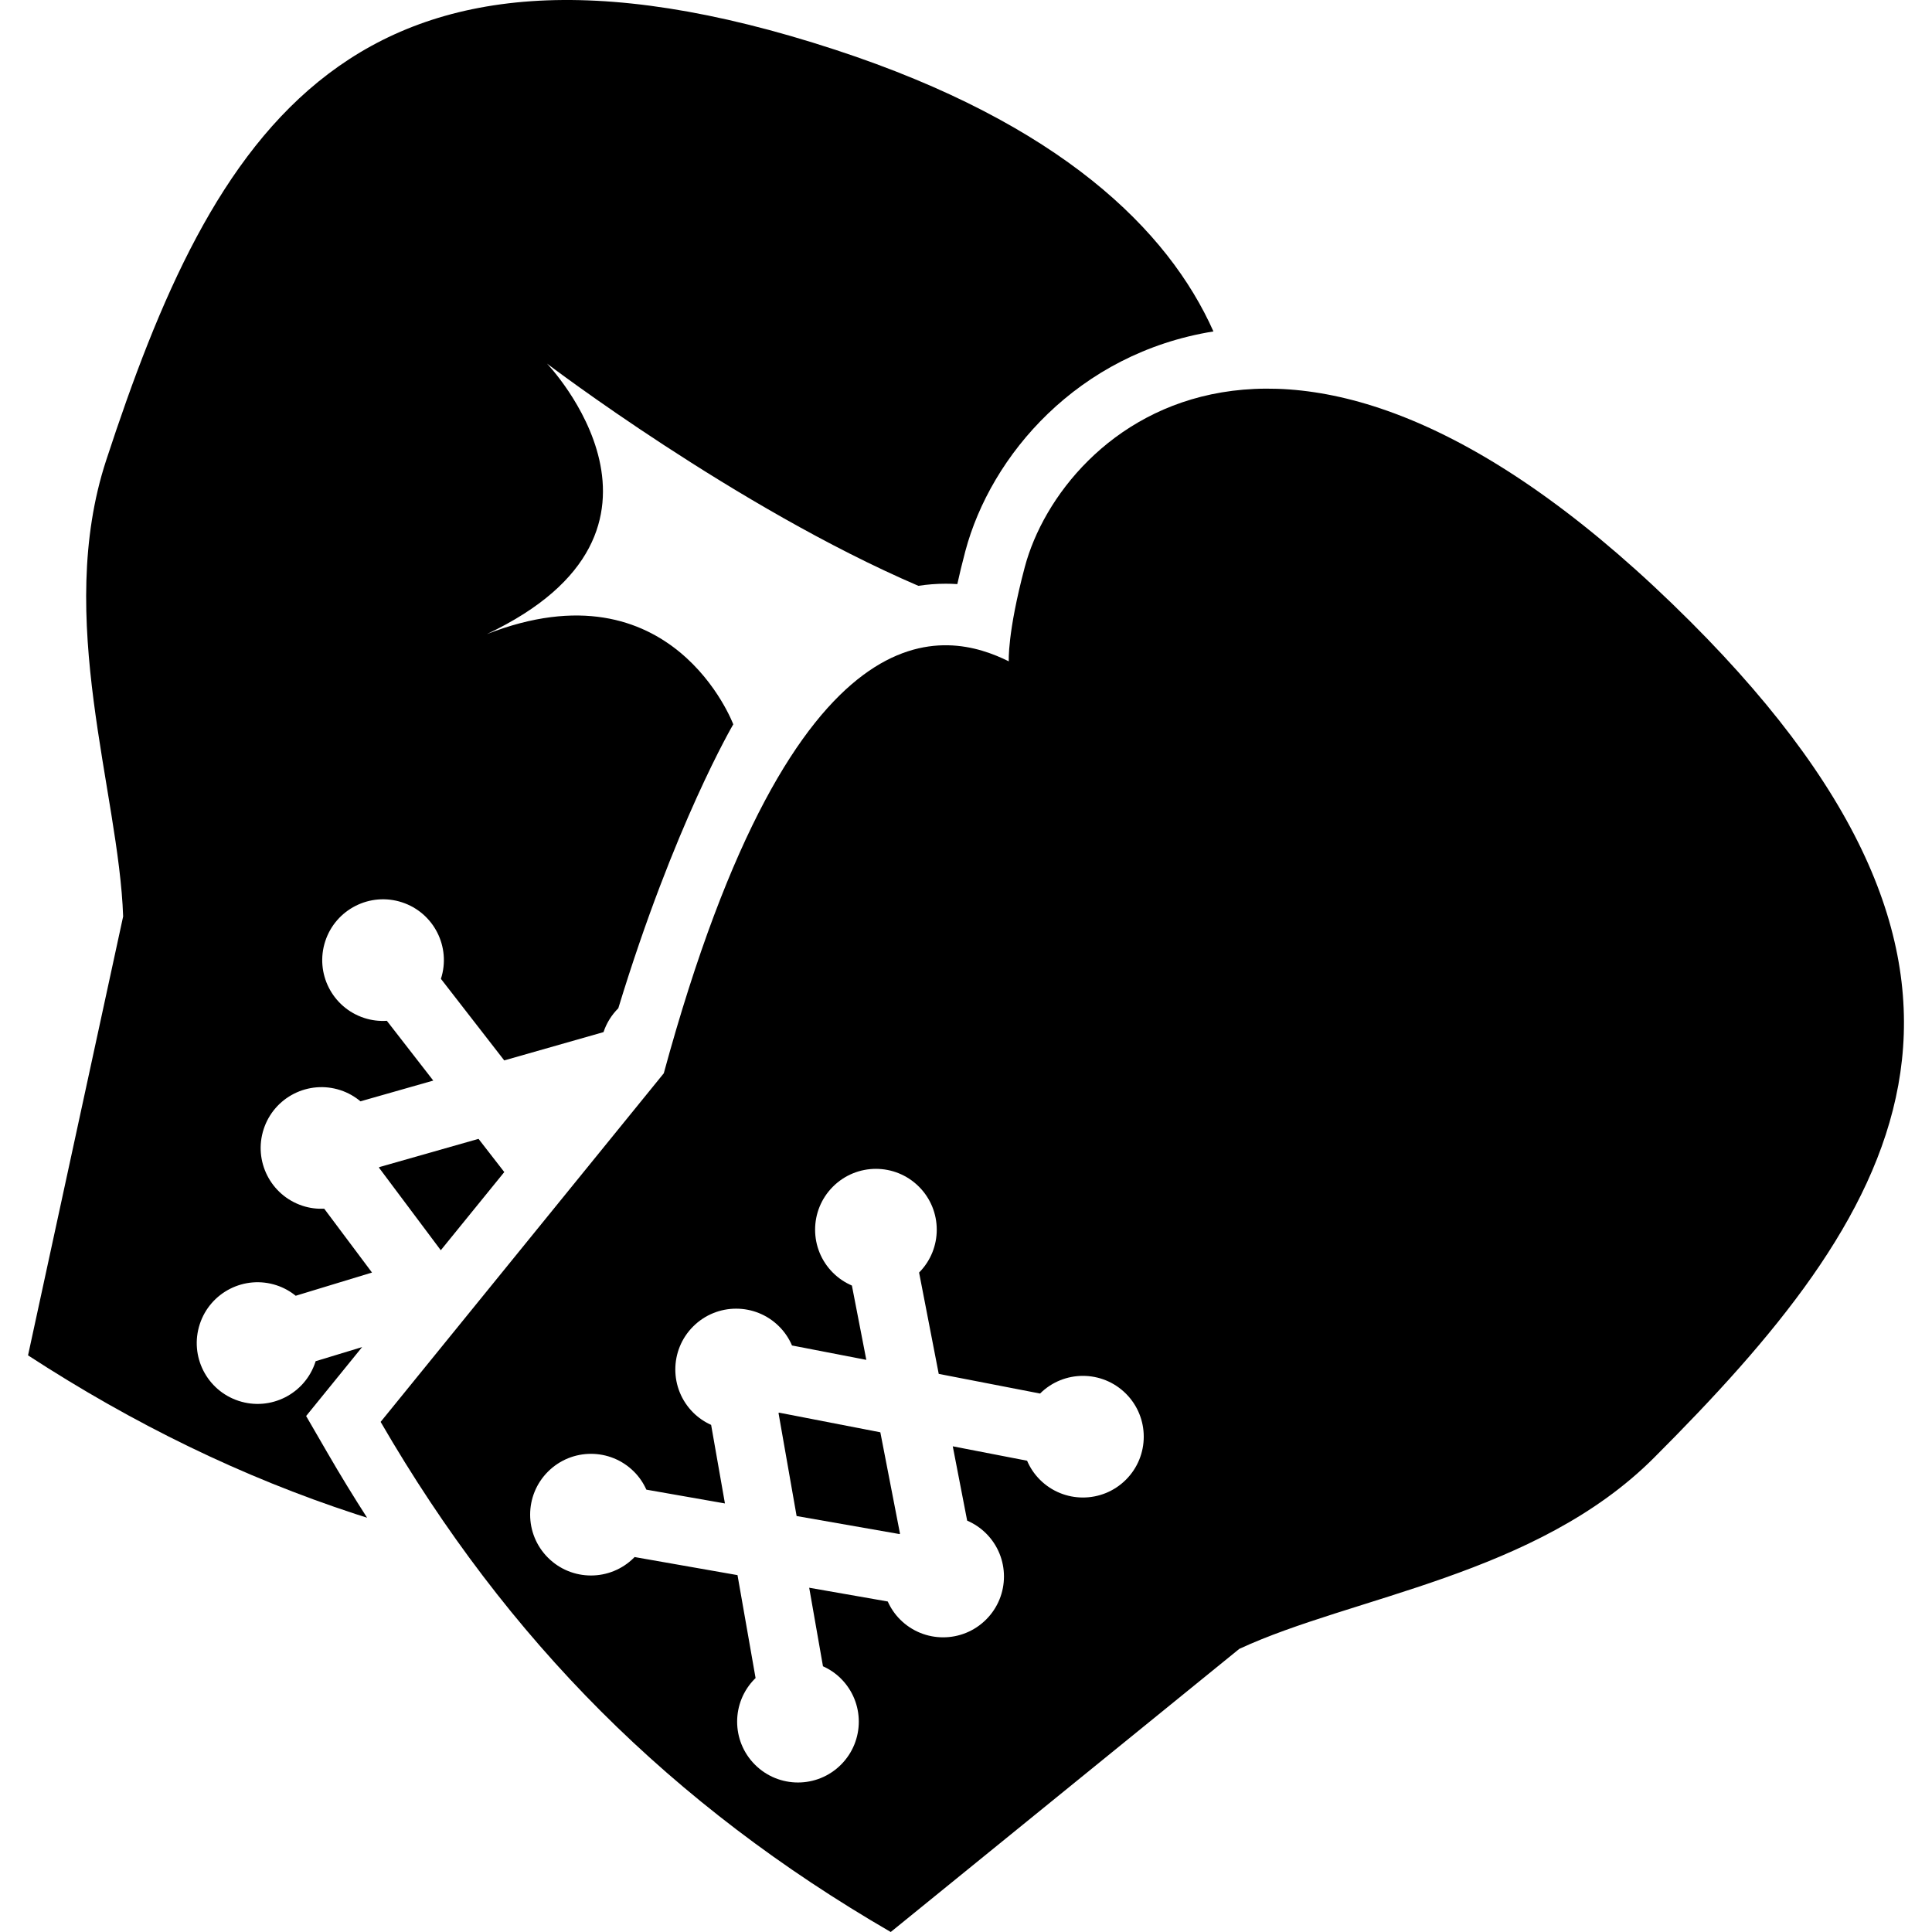
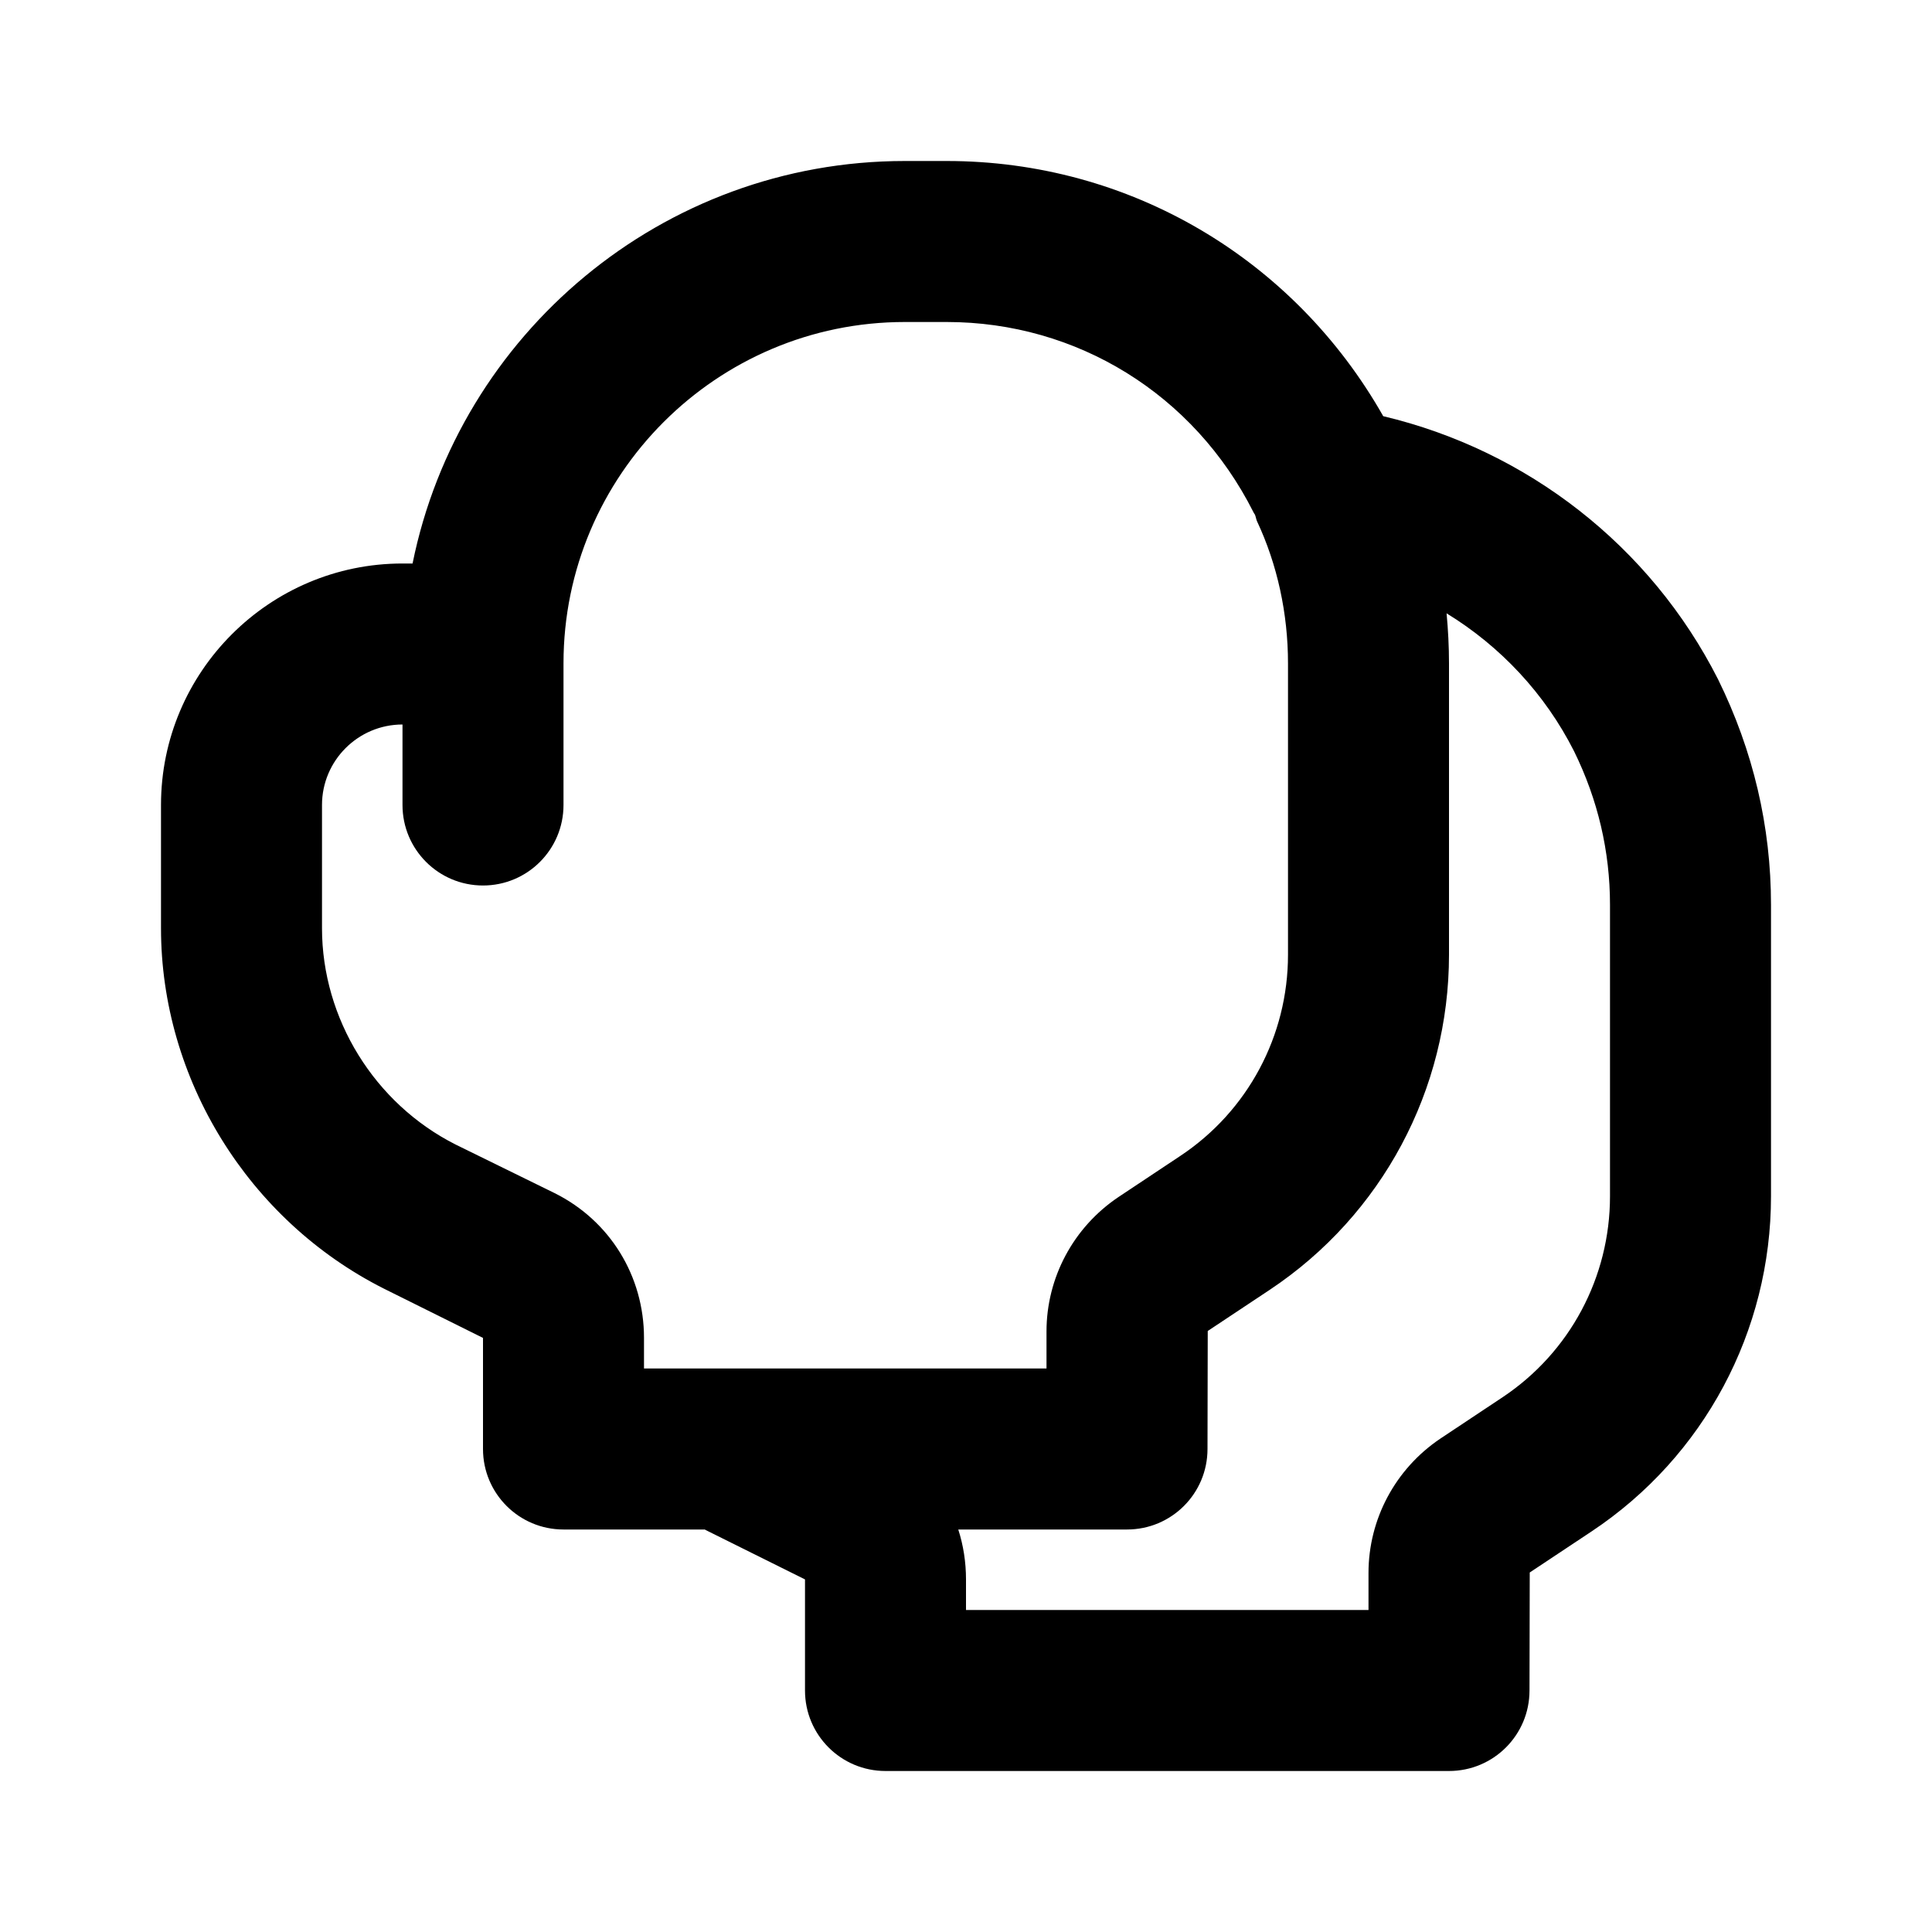
- <svg xmlns="http://www.w3.org/2000/svg" version="1.1" id="Capa_1" x="0px" y="0px" viewBox="0 0 440.002 440.002" style="enable-background:new 0 0 440.002 440.002;" xml:space="preserve">
-   <g>
-     <g id="Layer_1_61_">
-       <g>
-         <path d="M177.409,321.722c-0.03,0.029-0.067,0.063-0.104,0.096l4.118,23.45l23.446,4.11c0.035-0.029,0.064-0.063,0.099-0.103     l-4.476-23.077L177.409,321.722z" />
-         <path d="M385.05,141.638c-91.001-90.996-143.231-44.24-151.66-12.499c-4.029,15.169-3.643,21.474-3.643,21.474     c-13.679-6.735-48.593-16.202-78.575,93.825l-64.485,79.39c14.452,24.943,31.029,46.754,50.223,65.952     c19.196,19.189,41.013,35.77,65.949,50.222l79.388-64.483c25.762-11.971,67.64-16.711,94.414-43.492     C431.551,277.132,467.419,224.005,385.05,141.638z M256.426,336.993c-5.412,5.409-14.182,5.409-19.592,0     c-1.28-1.278-2.25-2.752-2.921-4.323l-16.925-3.28l3.277,16.923c1.569,0.682,3.044,1.65,4.323,2.929     c5.412,5.409,5.412,14.18,0,19.592c-5.411,5.411-14.18,5.411-19.591,0c-1.22-1.22-2.147-2.616-2.817-4.103l-17.89-3.133     l3.138,17.888c1.485,0.666,2.882,1.592,4.101,2.817c5.41,5.409,5.41,14.181-0.001,19.592c-5.411,5.411-14.181,5.409-19.591,0     c-5.411-5.411-5.411-14.183,0-19.592c0.045-0.05,0.097-0.084,0.143-0.132l-4.116-23.445l-23.448-4.12     c-0.043,0.049-0.083,0.098-0.128,0.146c-5.412,5.411-14.181,5.411-19.593-0.002c-5.41-5.409-5.411-14.181,0-19.59     c5.412-5.411,14.181-5.411,19.593,0c1.22,1.216,2.149,2.614,2.816,4.098l17.895,3.142l-3.144-17.891     c-1.483-0.667-2.878-1.601-4.098-2.818c-5.409-5.41-5.412-14.181,0-19.592c5.411-5.41,14.181-5.41,19.591,0     c1.283,1.281,2.25,2.749,2.924,4.326l16.926,3.275l-3.282-16.921c-1.569-0.679-3.041-1.646-4.324-2.929     c-5.409-5.412-5.408-14.182,0-19.592c5.41-5.412,14.181-5.41,19.591,0c5.4,5.401,5.409,14.144,0.034,19.558l4.473,23.078     l23.081,4.477c5.414-5.38,14.158-5.36,19.555,0.03C261.835,322.811,261.836,331.581,256.426,336.993z" />
-         <path d="M114.849,266.931l-5.869-7.562l-22.614,6.435c-0.013,0.05-0.033,0.09-0.046,0.14l14.067,18.791L114.849,266.931z" />
-         <path d="M62.978,292.715c1.64,0.537,3.097,1.36,4.368,2.387l17.376-5.287l-10.885-14.54c-1.624,0.072-3.289-0.121-4.929-0.662     c-7.271-2.383-11.234-10.205-8.852-17.478c2.383-7.273,10.207-11.237,17.479-8.852c1.719,0.563,3.252,1.444,4.561,2.536     l16.579-4.723l-10.571-13.613c-1.703,0.108-3.457-0.087-5.177-0.653c-7.271-2.382-11.233-10.206-8.851-17.479     c2.383-7.271,10.207-11.231,17.478-8.852c7.25,2.372,11.211,10.169,8.862,17.427l14.42,18.576l22.61-6.443     c0.706-2.123,1.884-3.95,3.369-5.432c12.748-41.831,26.184-64.664,26.184-64.664s-13.867-37.052-56.108-20.553     c50.016-23.697,13.685-61.604,13.685-61.604s43.011,32.745,84.565,50.609c2.049-0.306,4.12-0.476,6.216-0.476     c0.892,0,1.78,0.028,2.668,0.086c0.496-2.266,1.096-4.756,1.82-7.485c5.794-21.813,25.602-45.086,56.508-50.058     c-10.275-23.054-34.829-47.343-86.113-64.145C79.545-24.931,48.354,31.076,24.18,104.837     c-11.788,35.991,2.898,75.493,3.864,103.884L6.385,308.675c24.16,15.718,48.8,27.687,74.597,36.139     c0.871,0.289,1.746,0.557,2.62,0.835c-3.091-4.801-6.103-9.729-9.041-14.8l-4.843-8.358L82.47,306.79l-10.591,3.22     c-0.021,0.058-0.029,0.122-0.05,0.182c-2.383,7.273-10.207,11.234-17.48,8.85c-7.27-2.382-11.233-10.204-8.85-17.476     C47.88,294.292,55.707,290.328,62.978,292.715z" />
-       </g>
-     </g>
+ <svg xmlns="http://www.w3.org/2000/svg" style="enable-background:new 0 0 24 24;" version="1.1" viewBox="0 0 24 24" xml:space="preserve">
+   <g id="Guides" />
+   <g id="_x32_0" />
+   <g id="_x31_9" />
+   <g id="_x31_8" />
+   <g id="_x31_7" />
+   <g id="_x31_6" />
+   <g id="_x31_5" />
+   <g id="_x31_4" />
+   <g id="_x31_3" />
+   <g id="_x31_2" />
+   <g id="_x31_1" />
+   <g id="_x31_0" />
+   <g id="_x30_9" />
+   <g id="_x30_8" />
+   <g id="_x30_7" />
+   <g id="_x30_6" />
+   <g id="_x30_5" />
+   <g id="_x30_4" />
+   <g id="_x30_3" />
+   <g id="_x30_2" />
+   <g id="_x30_1">
+     <path d="M21.342,8.438c-0.84-1.657-2.372-2.844-4.159-3.268   C16.073,3.212,14.03,2,11.76,2h-0.52C8.224,2,5.701,4.152,5.125,7H5   c-1.654,0-3,1.346-3,3v1.53c0,1.872,1.083,3.628,2.769,4.478L6,16.62V18   c0,0.553,0.448,1,1,1h1.755c0.004,0.002,0.01,0.006,0.014,0.008L10,19.62V21   c0,0.553,0.448,1,1,1h7c0.553,0,1-0.447,1-1l0.003-1.466l0.771-0.512   C21.168,18.094,22,16.537,22,14.86v-3.62C22,10.268,21.78,9.328,21.342,8.438z M9.03,17   c-0,0-0,0-0,0C9.03,17,9.03,17,9.03,17H8v-0.38   c0-0.767-0.422-1.455-1.109-1.798l-1.231-0.604C4.652,13.709,4,12.654,4,11.53V10   c0-0.552,0.449-1,1-1v1c0,0.553,0.448,1,1,1s1-0.447,1-1V8.24C7,5.902,8.902,4,11.24,4   h0.52c1.616,0,3.071,0.896,3.81,2.361c0.005,0.014,0.016,0.023,0.021,0.036   c0.01,0.026,0.013,0.053,0.024,0.078C15.867,7.011,16,7.621,16,8.24v3.62   c0,1.007-0.499,1.94-1.333,2.496l-0.776,0.516C13.333,15.248,13,15.872,13,16.54V17   H9.03z M20,14.86c0,1.007-0.499,1.94-1.333,2.496l-0.776,0.516   C17.333,18.248,17,18.872,17,19.54V20h-5v-0.38C12,19.405,11.967,19.196,11.904,19H14   c0.553,0,1-0.447,1-1l0.003-1.466l0.771-0.512C17.168,15.094,18,13.537,18,11.86V8.24   c0-0.208-0.011-0.415-0.03-0.621c0.668,0.409,1.222,0.998,1.583,1.712   C19.85,9.935,20,10.576,20,11.24V14.86z" />
  </g>
-   <g>
- </g>
-   <g>
- </g>
-   <g>
- </g>
-   <g>
- </g>
-   <g>
- </g>
-   <g>
- </g>
-   <g>
- </g>
-   <g>
- </g>
-   <g>
- </g>
-   <g>
- </g>
-   <g>
- </g>
-   <g>
- </g>
-   <g>
- </g>
-   <g>
- </g>
-   <g>
- </g>
</svg>
